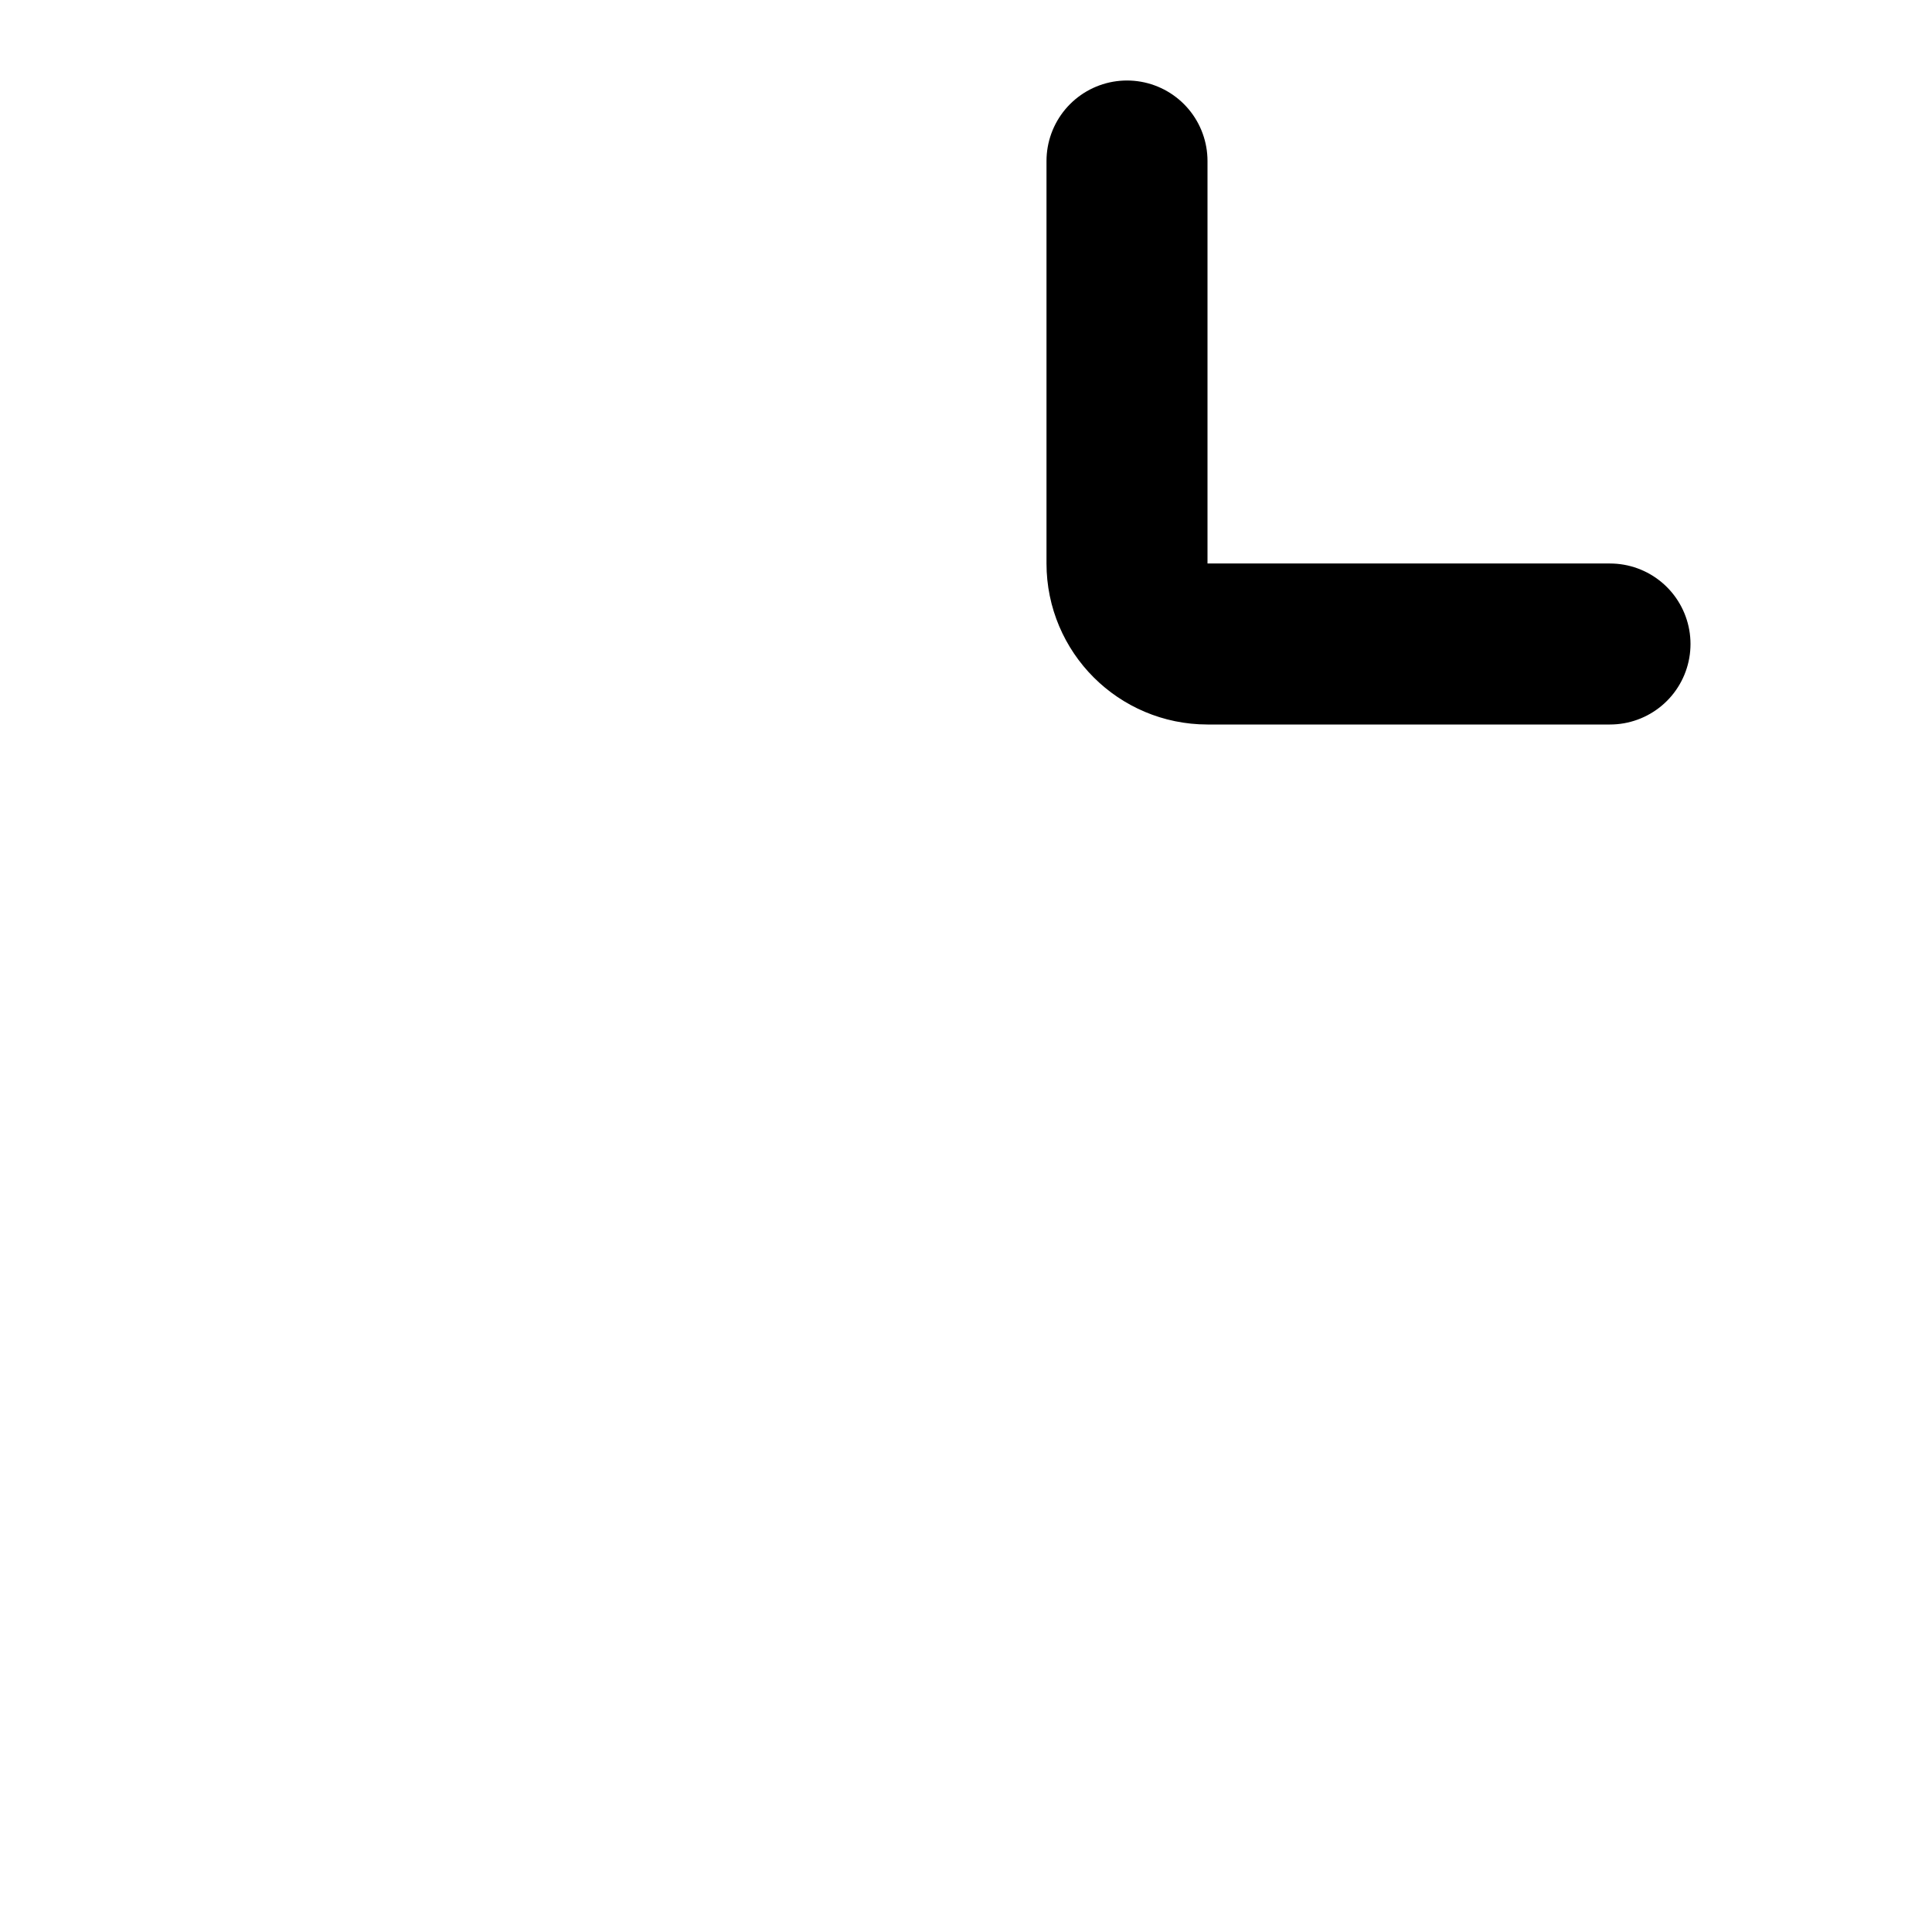
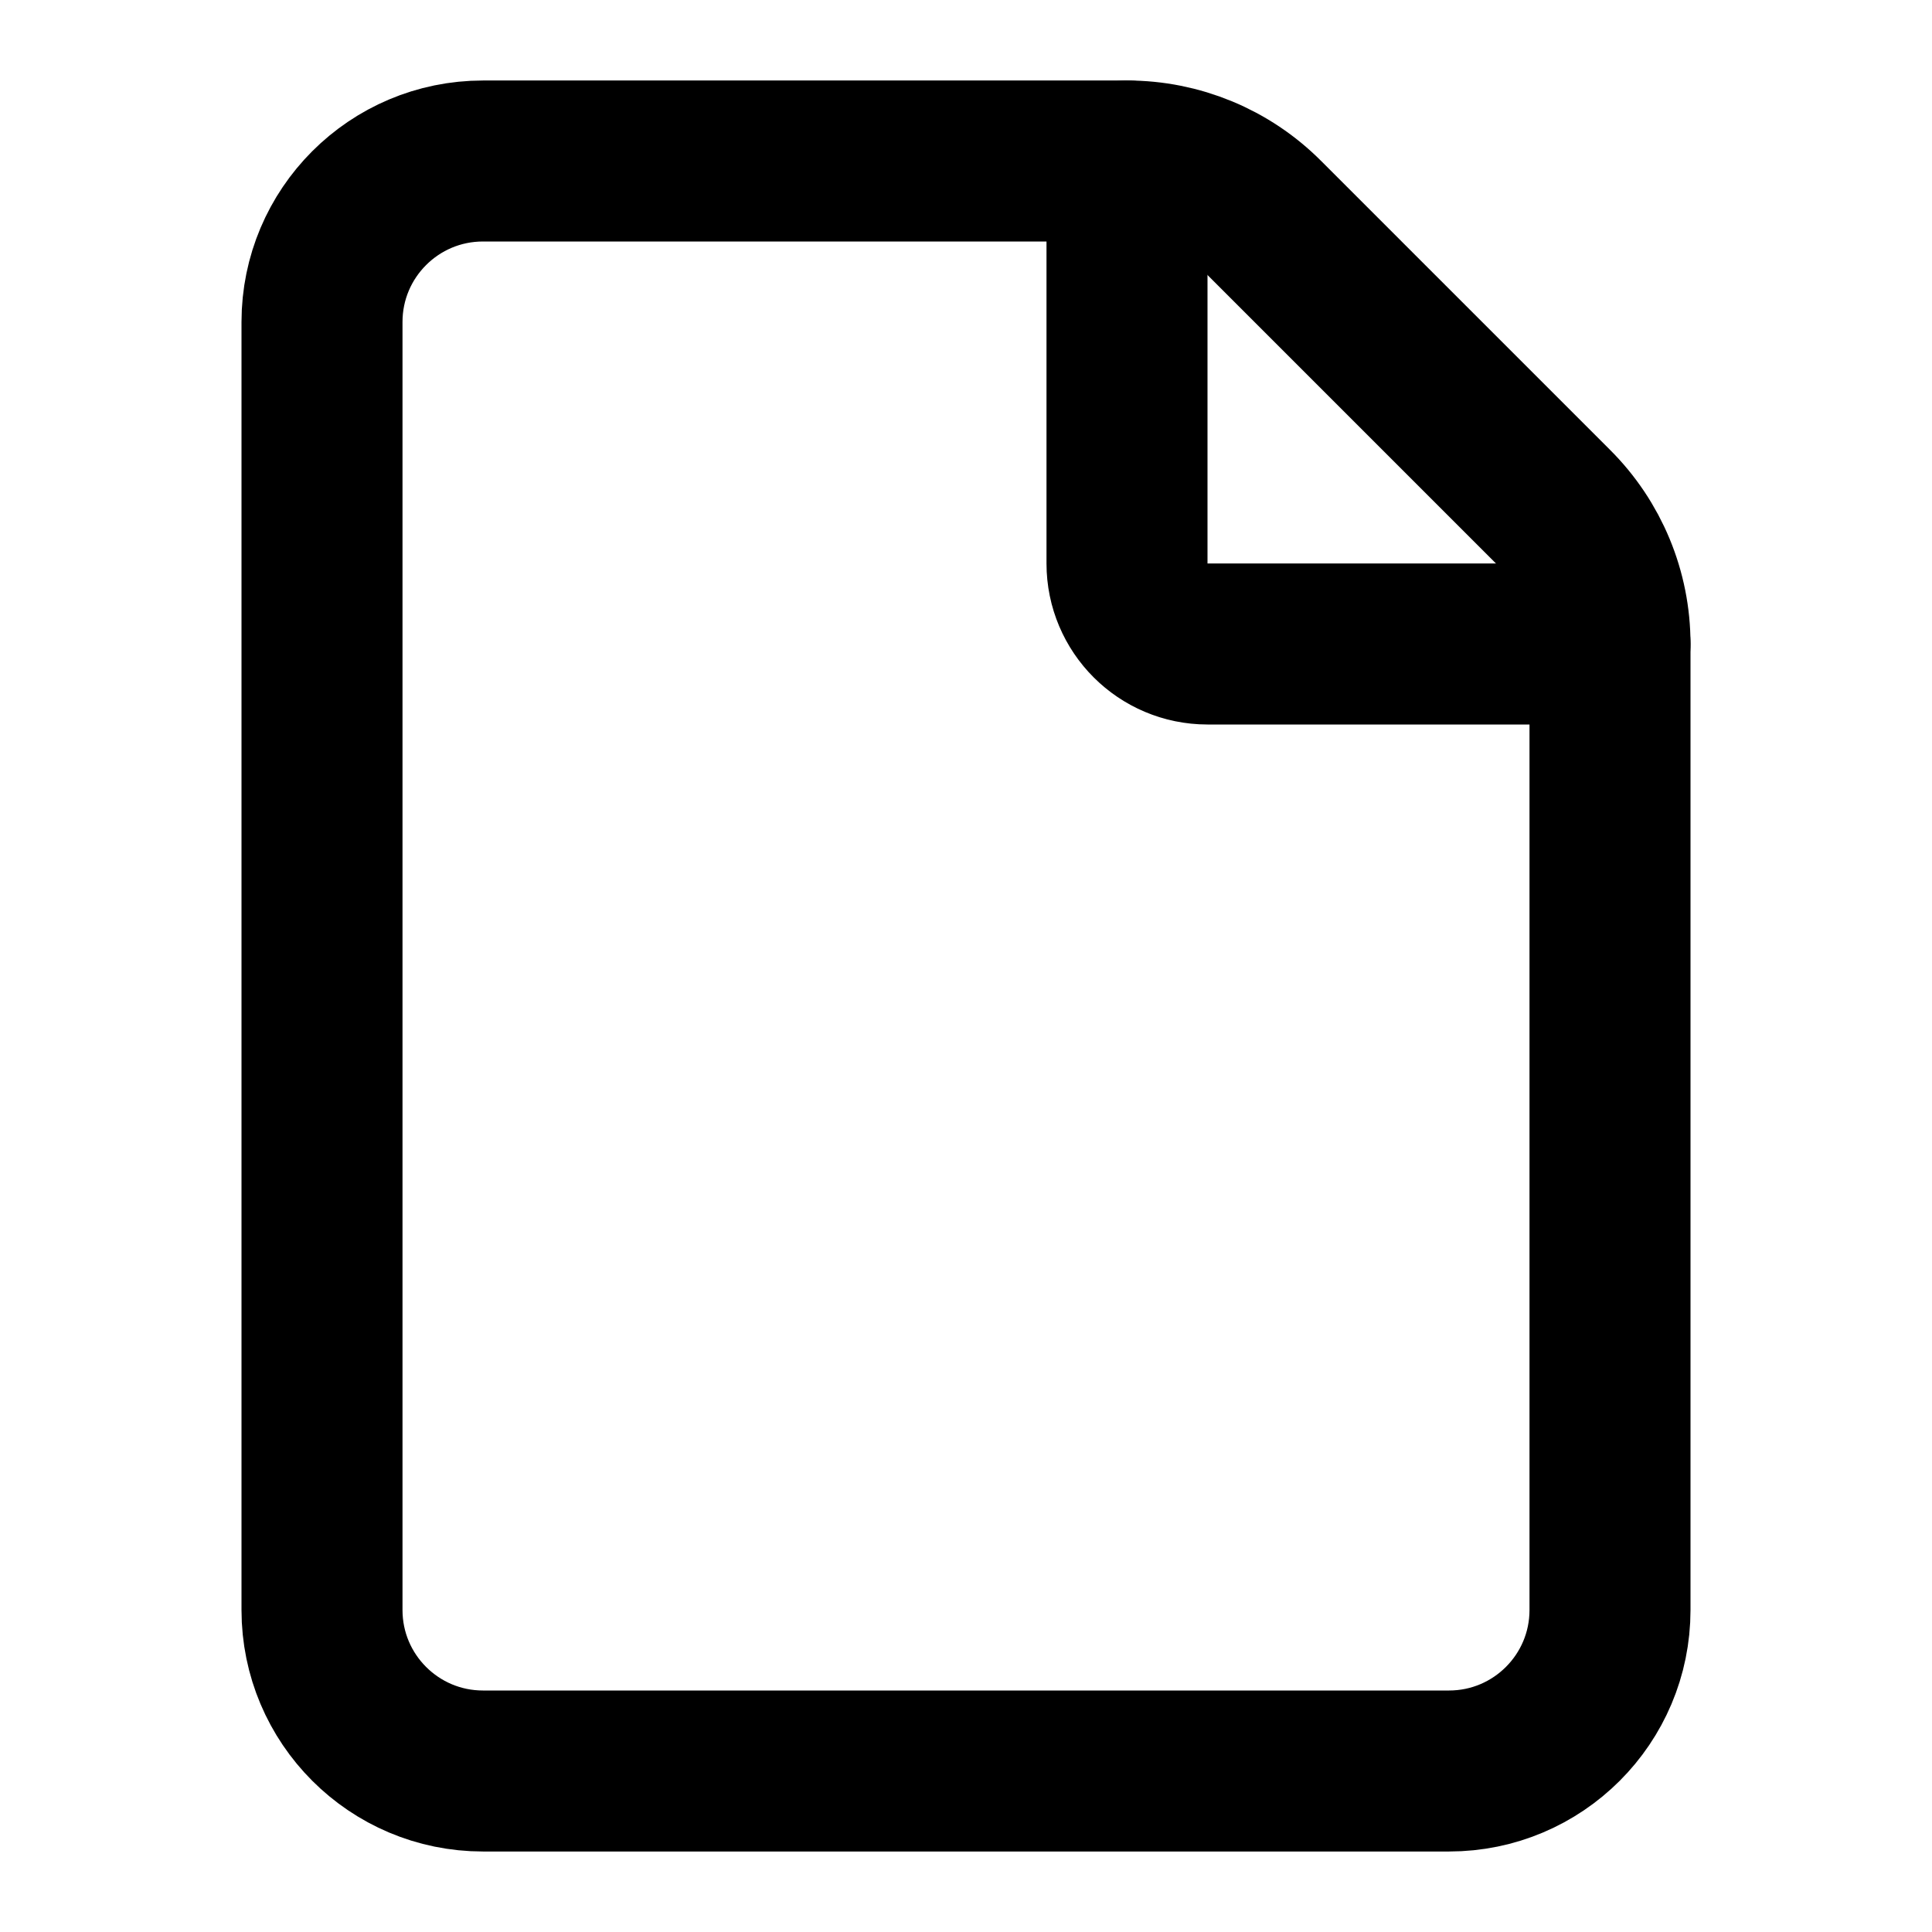
<svg xmlns="http://www.w3.org/2000/svg" width="24" height="24" viewBox="0 0 24 24" fill="none" stroke="currentColor" stroke-width="2" stroke-linecap="round" stroke-linejoin="round">
+   <path d="M6 22a2 2 0 0 1-2-2V4a2 2 0 0 1 2-2h8a2.4 2.4 0 0 1 1.704.706l3.588 3.588A2.4 2.4 0 0 1 20 8v12a2 2 0 0 1-2 2z" />
  <path d="M14 2v5a1 1 0 0 0 1 1h5" />
</svg>
